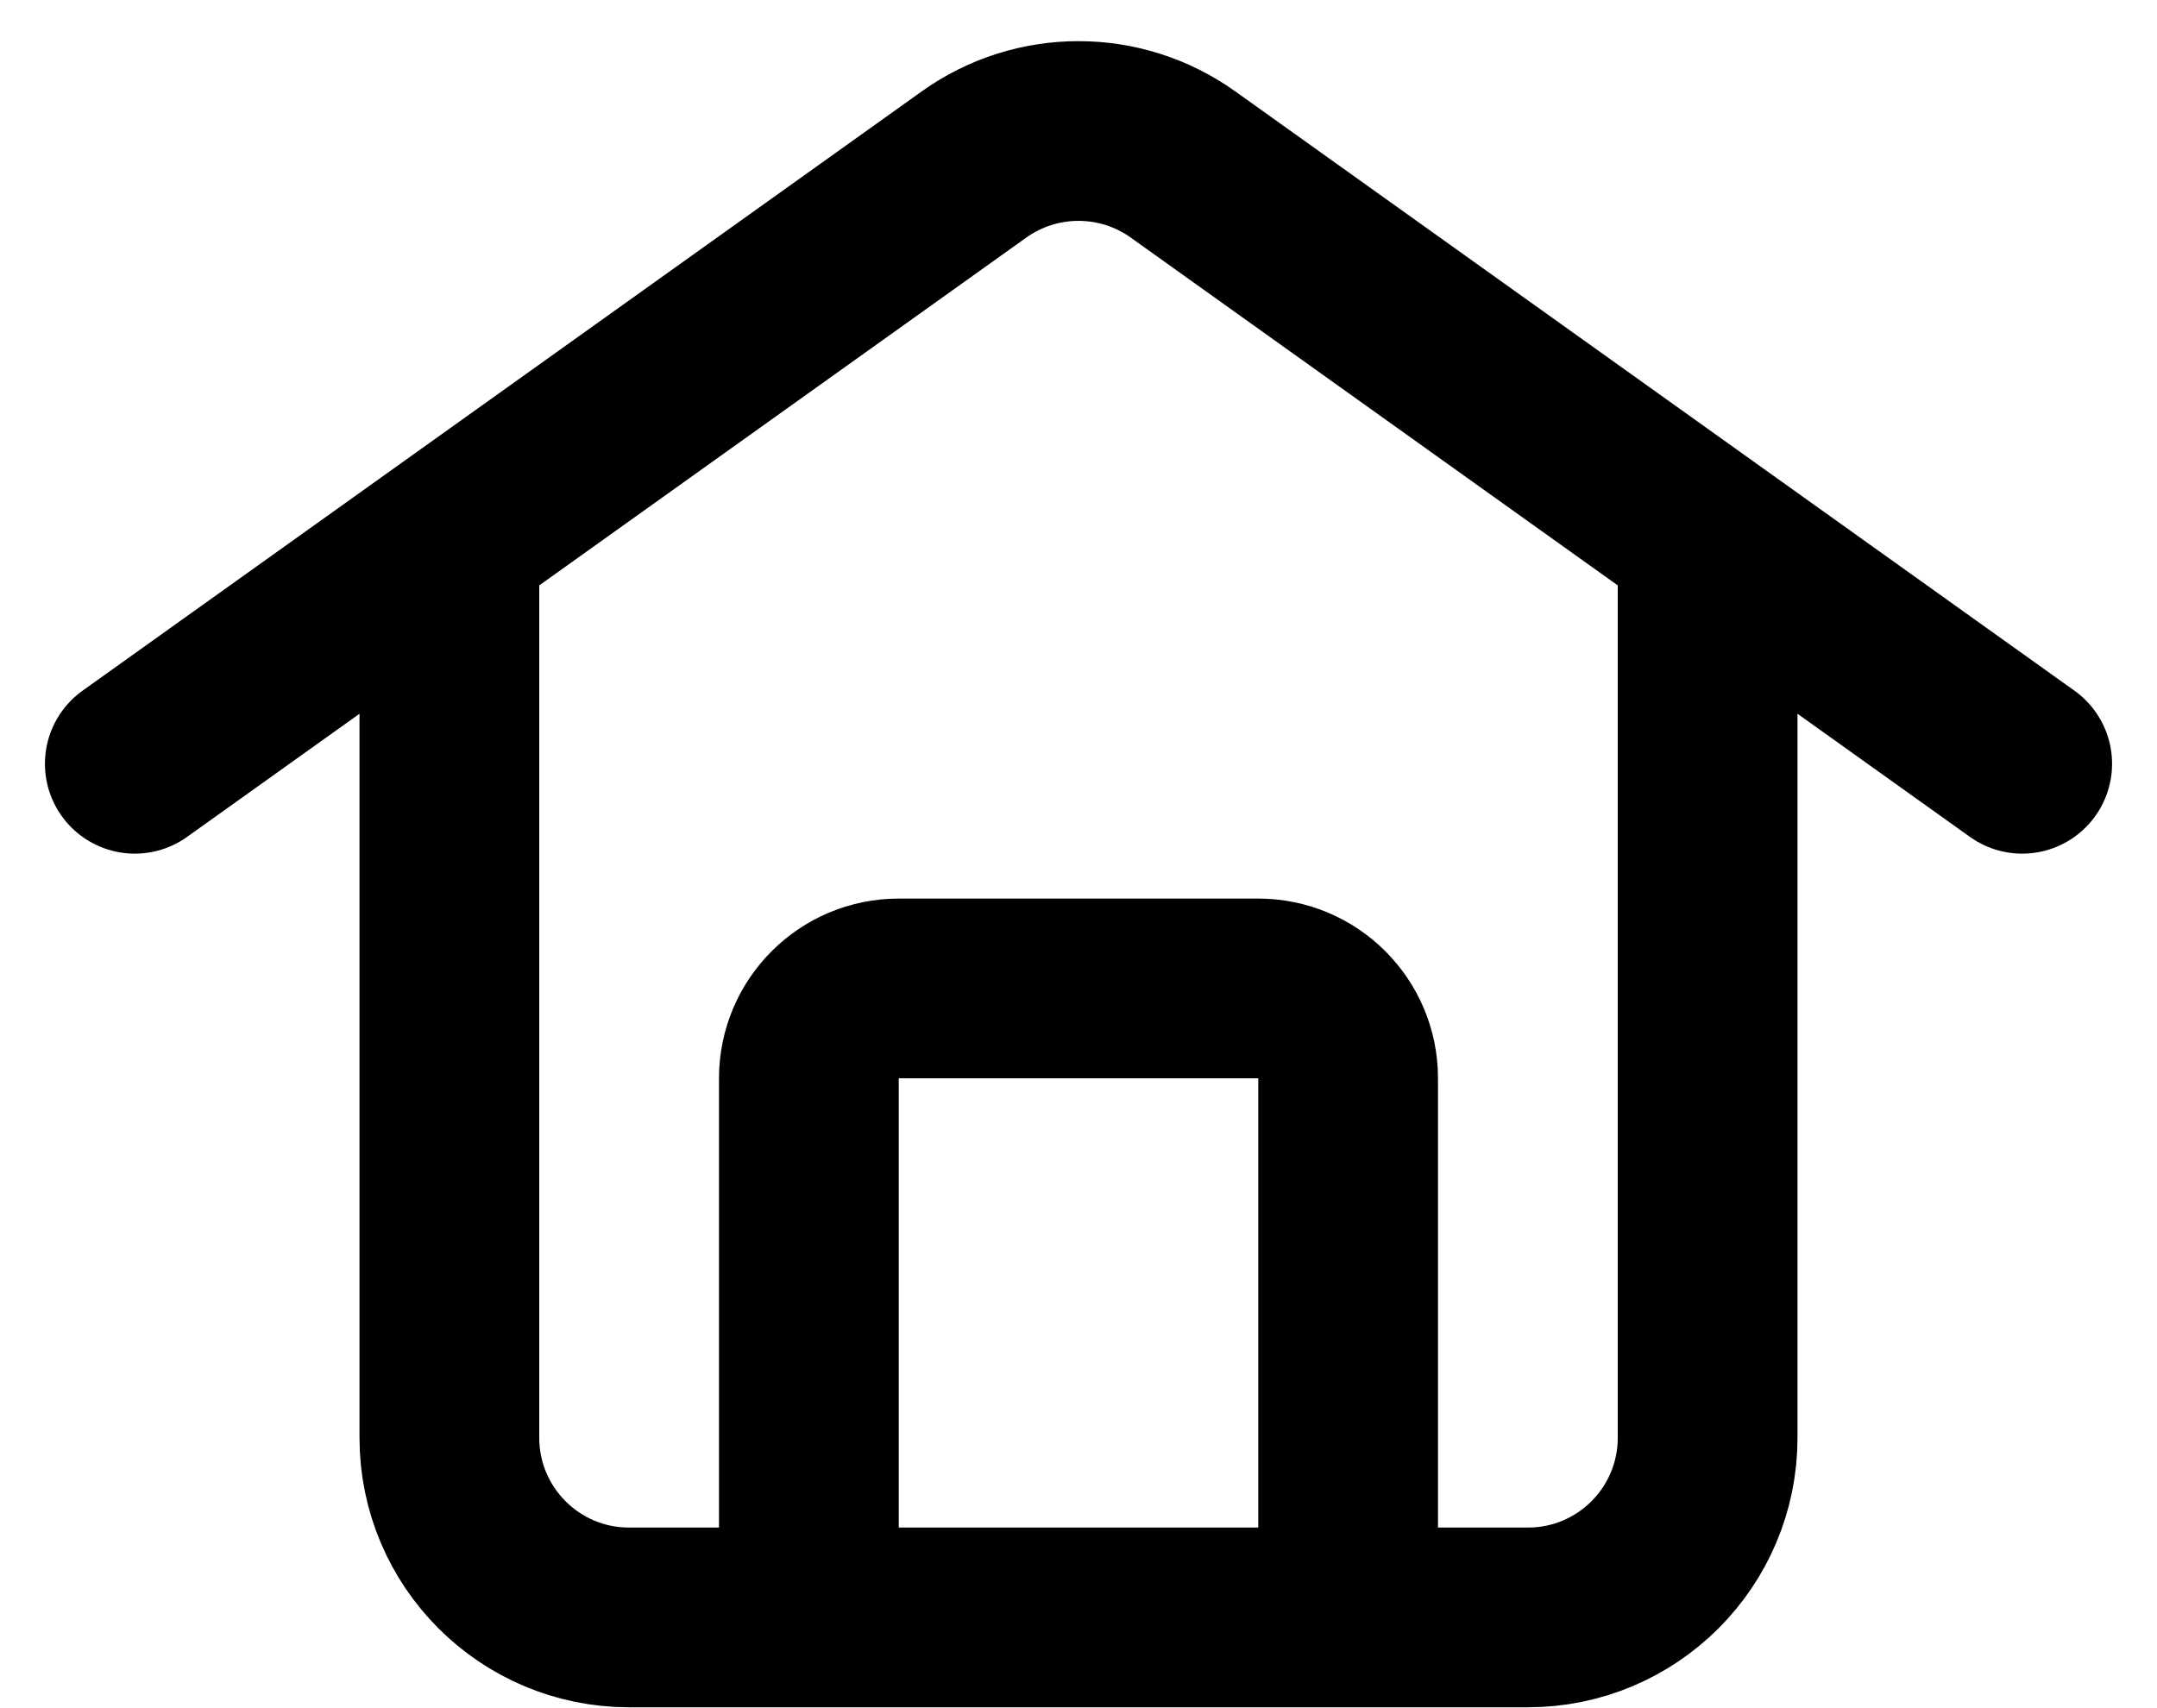
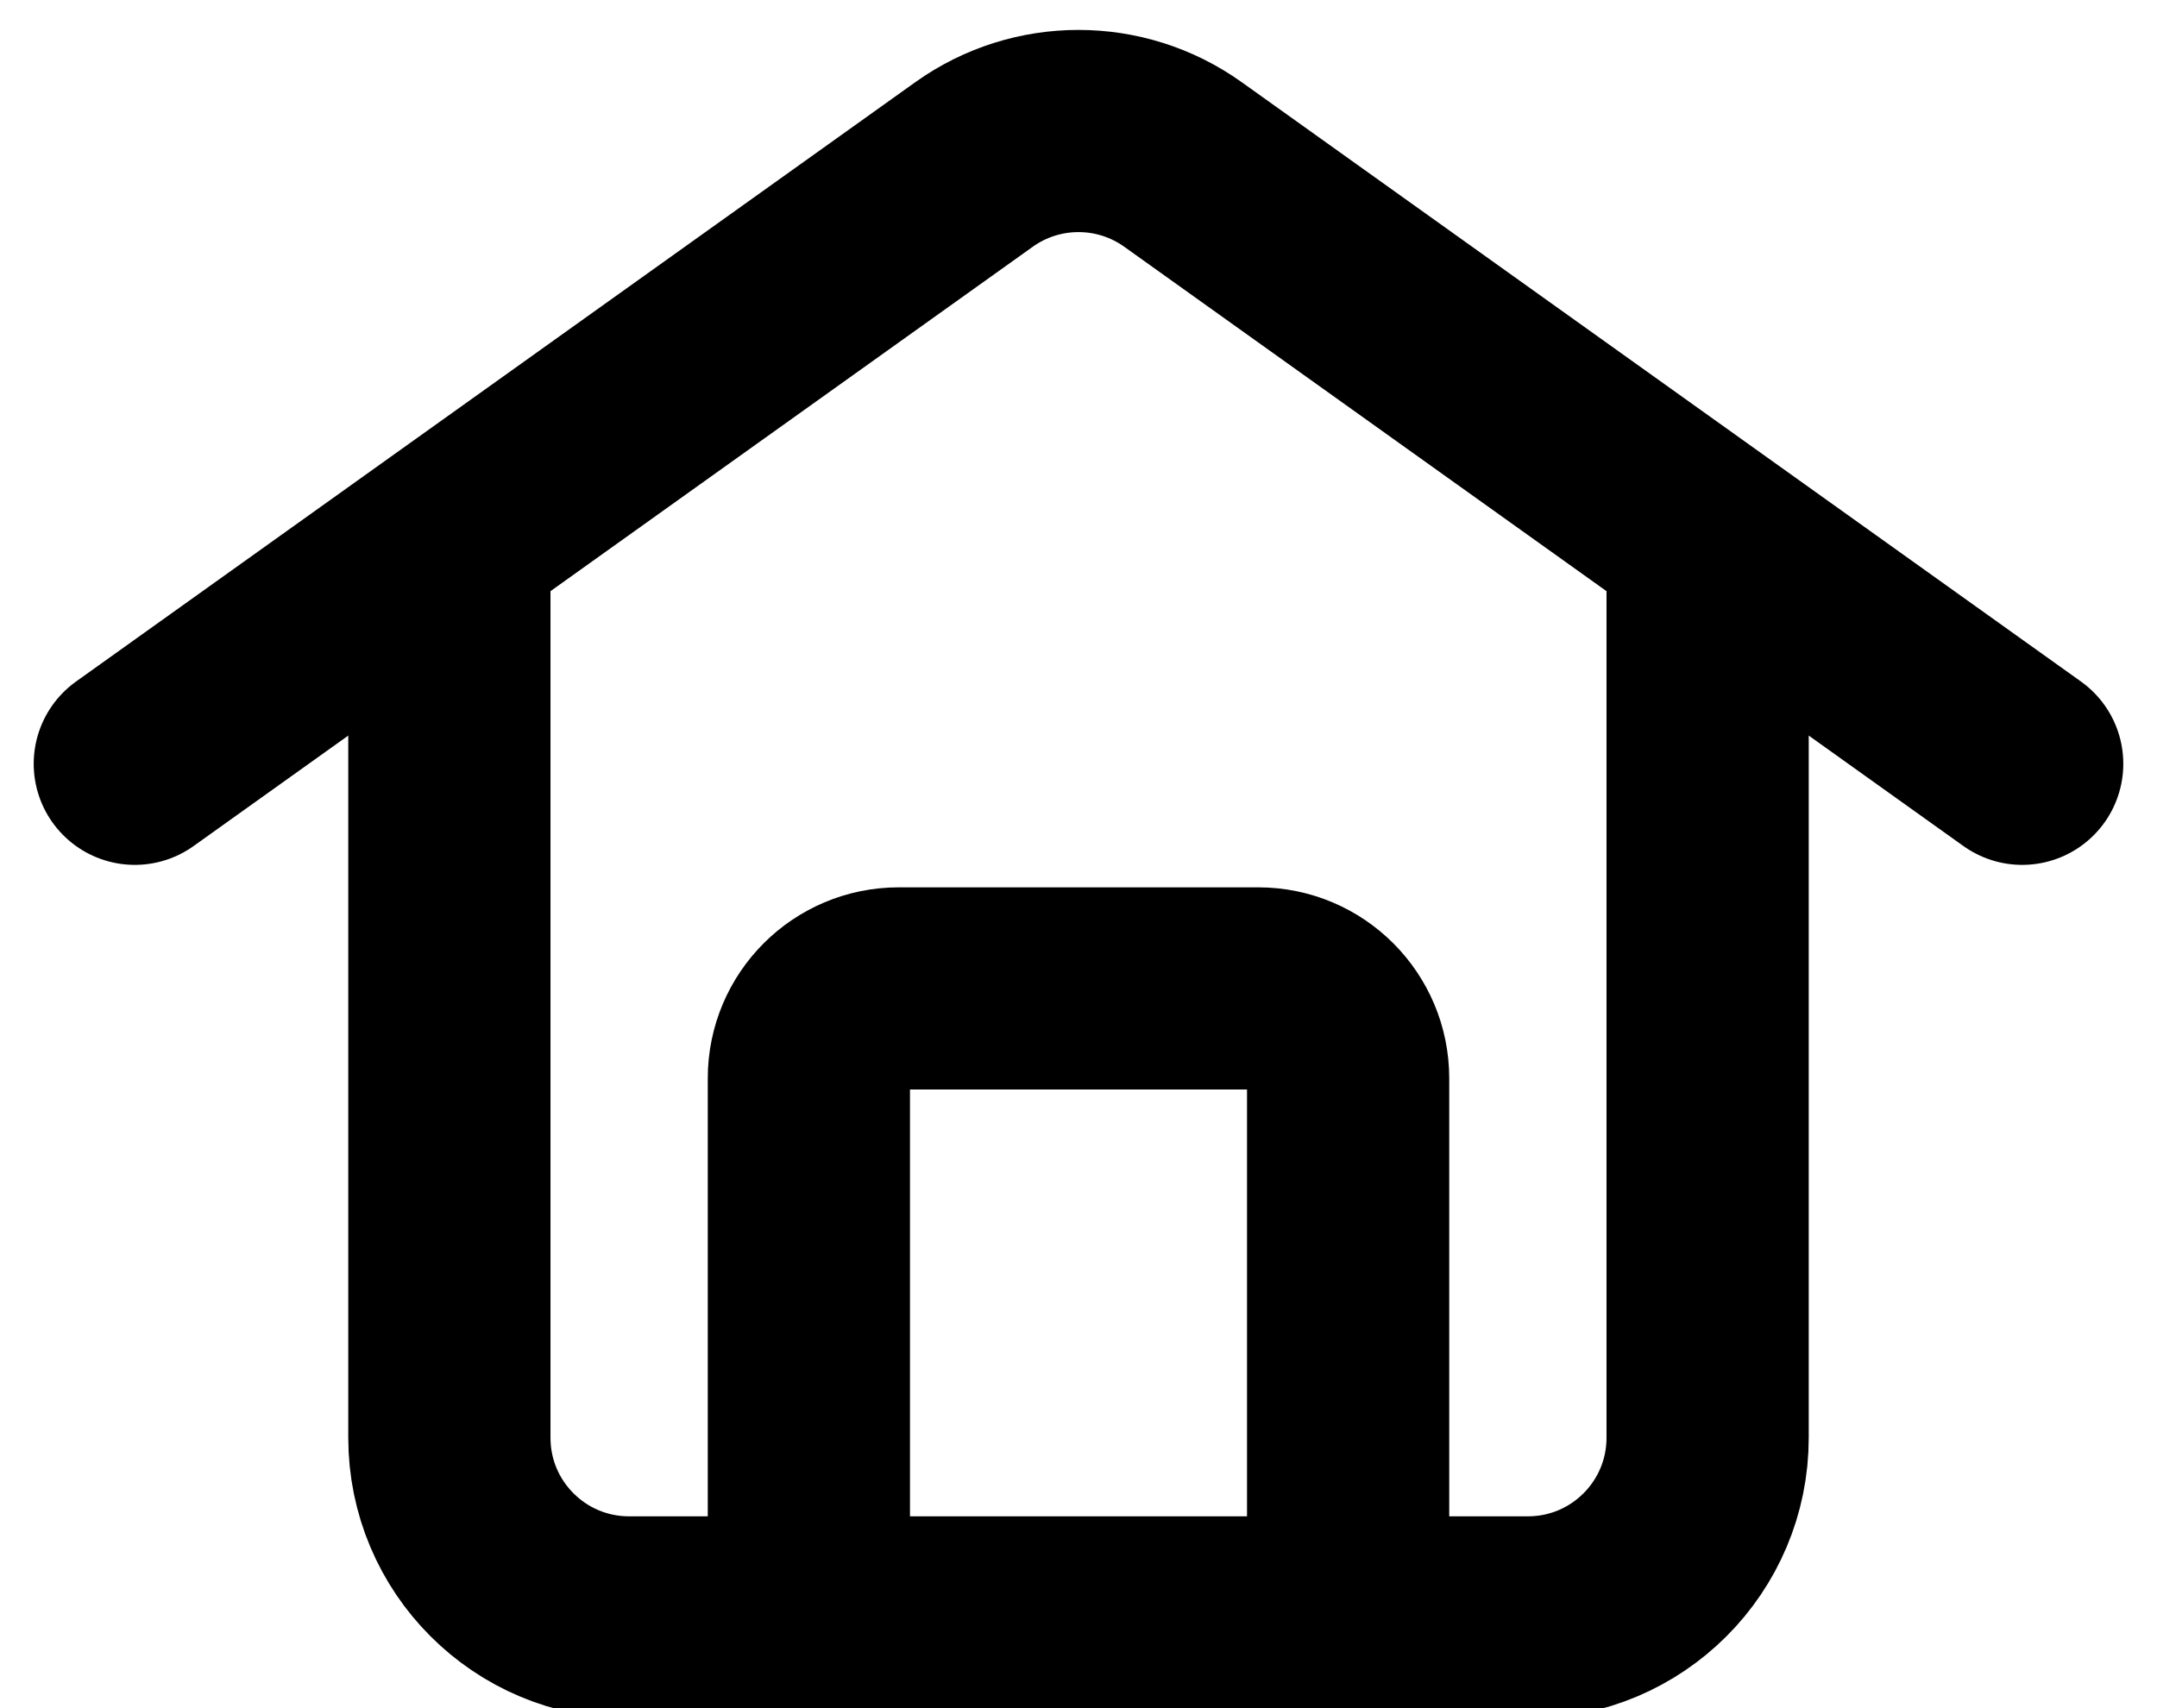
<svg xmlns="http://www.w3.org/2000/svg" width="24" height="19" viewBox="0 0 24 19" fill="none">
-   <path d="M5 6V16C5 17.105 5.895 18 7 18H9M5 6L10.838 1.83C11.533 1.334 12.467 1.334 13.162 1.83L19 6M5 6L1.5 8.5M19 6V16C19 17.105 18.105 18 17 18H15M19 6L22.5 8.5M9 18V12C9 11.448 9.448 11 10 11H14C14.552 11 15 11.448 15 12V18M9 18H15" stroke="black" stroke-width="2" stroke-linecap="round" stroke-linejoin="round" />
+   <path d="M5 6V16C5 17.105 5.895 18 7 18H9M5 6L10.838 1.83C11.533 1.334 12.467 1.334 13.162 1.83L19 6M5 6L1.5 8.5M19 6V16C19 17.105 18.105 18 17 18H15M19 6L22.5 8.5M9 18V12C9 11.448 9.448 11 10 11H14C14.552 11 15 11.448 15 12V18M9 18H15" stroke="black" stroke-width="2.25" stroke-linecap="round" stroke-linejoin="round" />
</svg>
